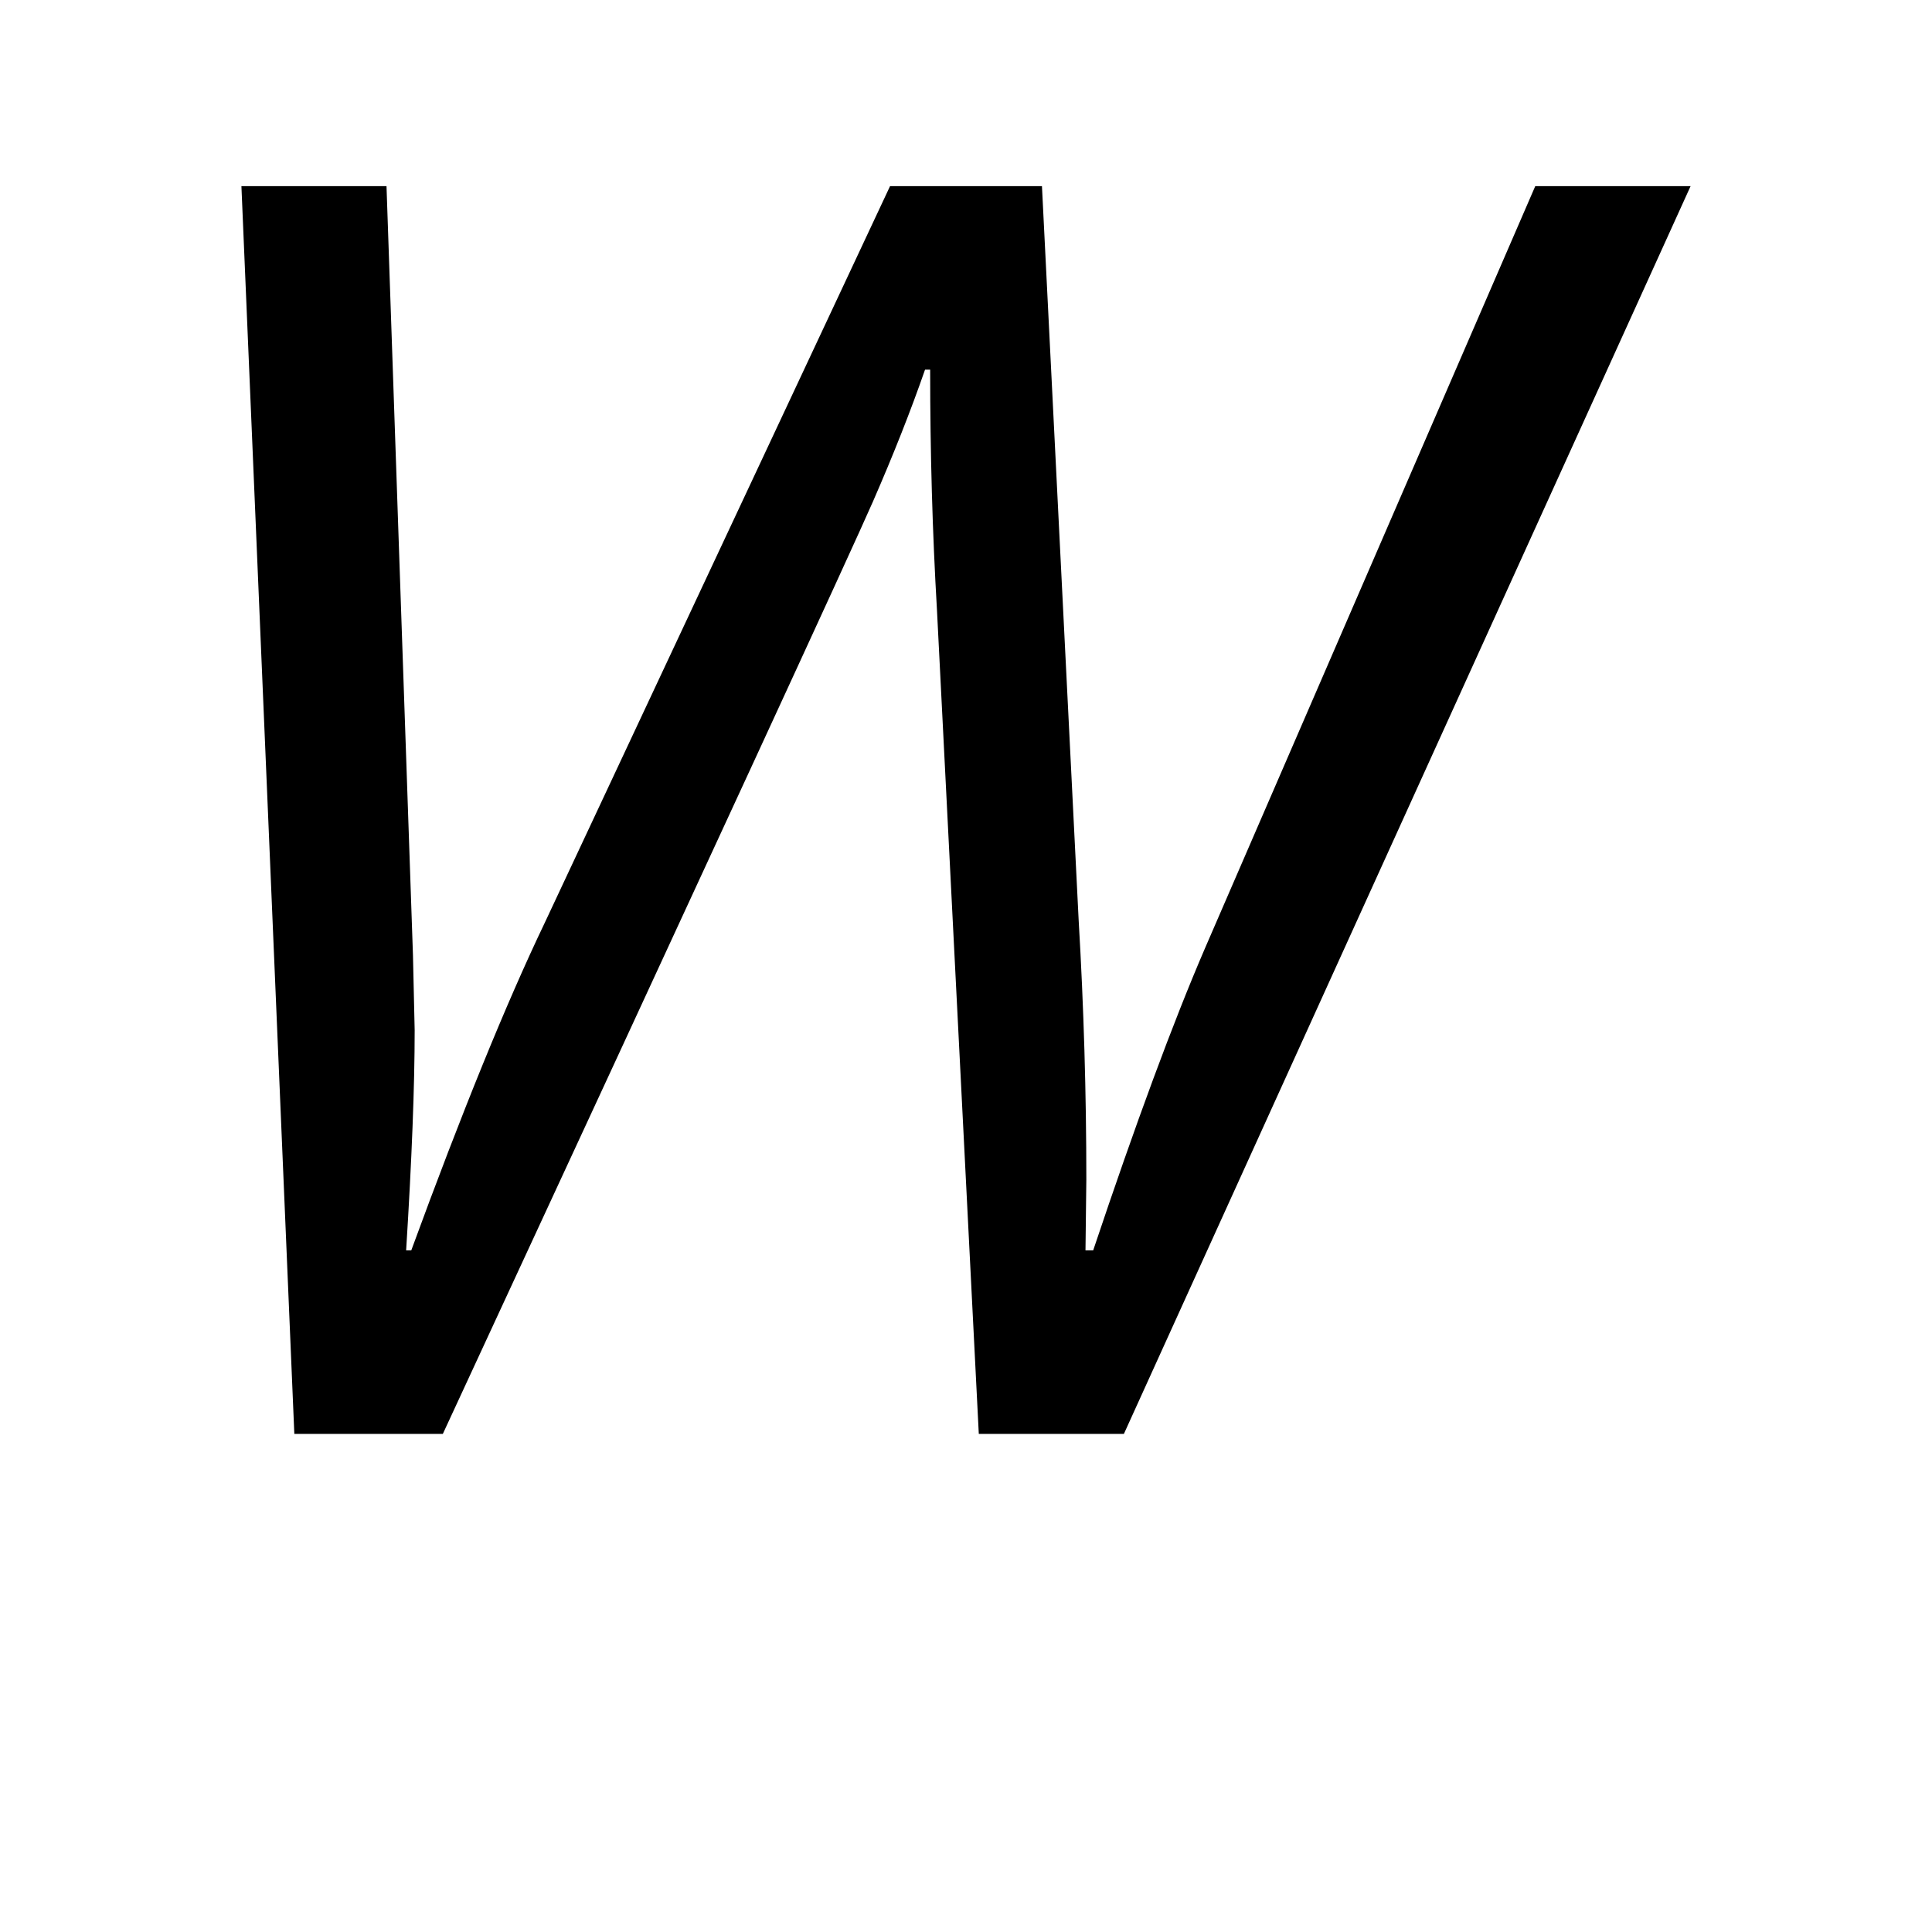
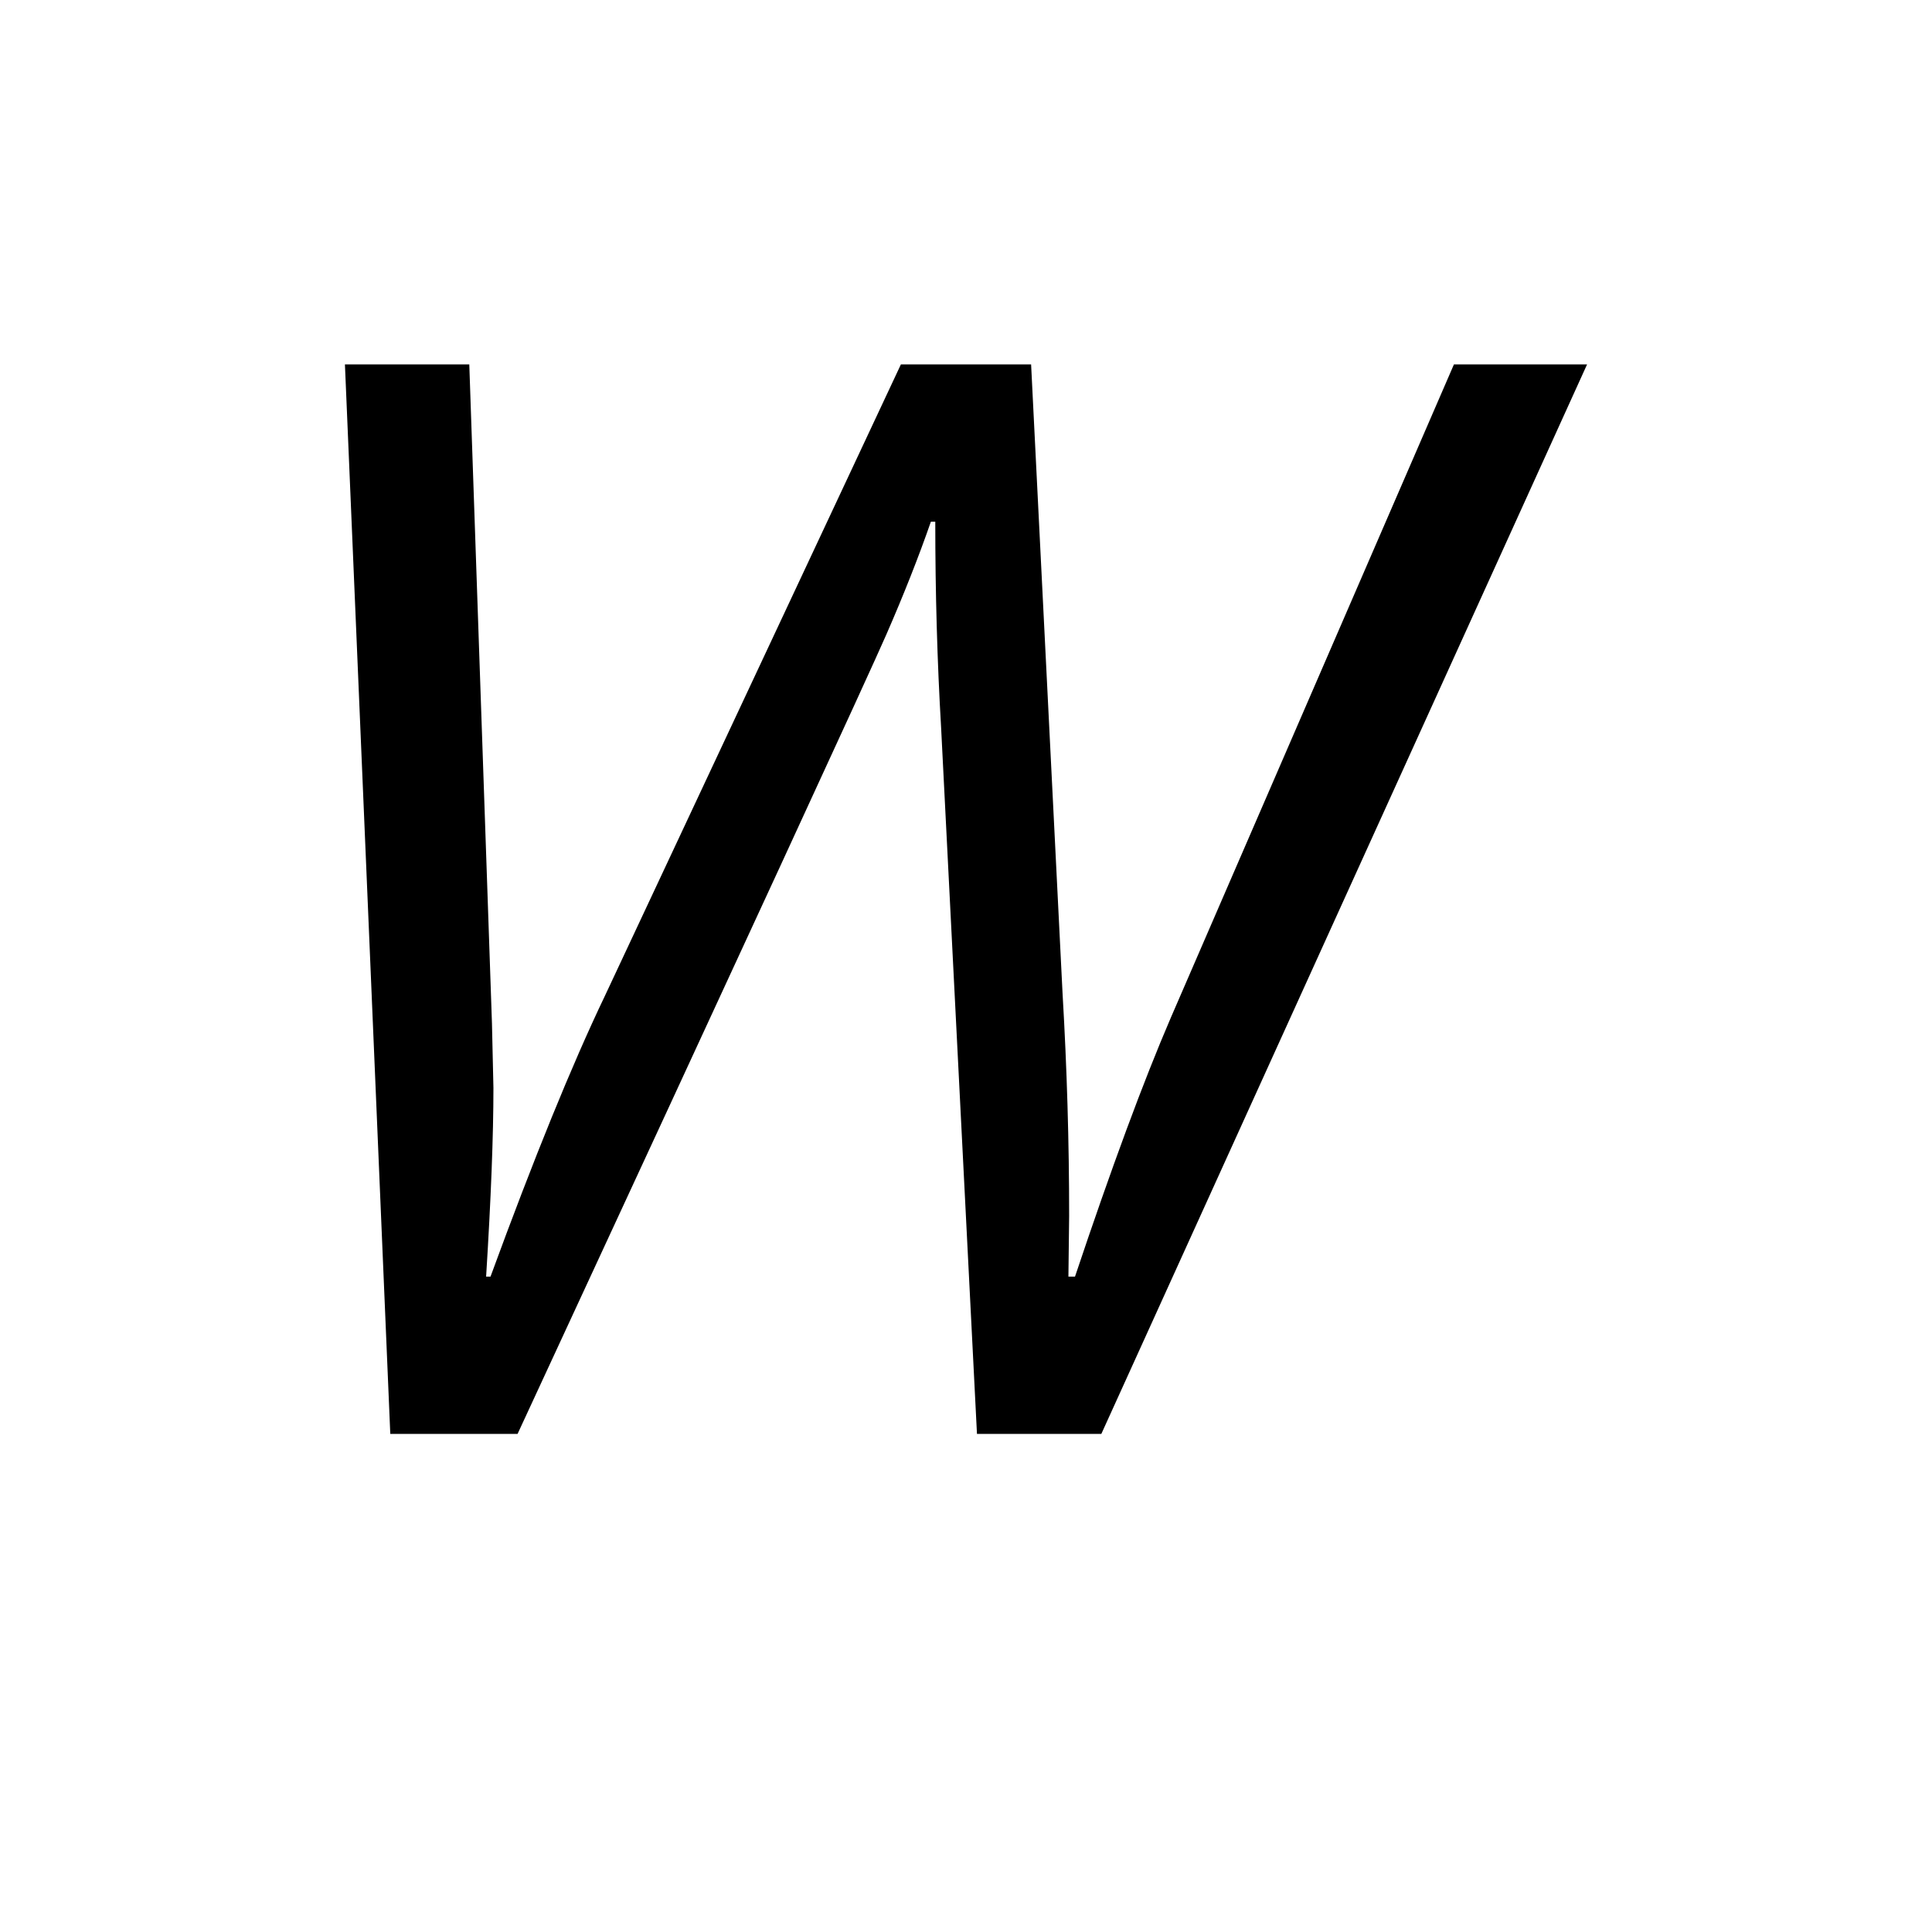
<svg xmlns="http://www.w3.org/2000/svg" height="512" width="512">
  <style>
path { fill: black; fill-rule: nonzero; }
</style>
-   <g transform="translate(8 8) scale(0.2261742) translate(24.5 1644.75) scale(1 -1)">
+   <g transform="translate(8 8) scale(0.1938636) translate(207.25 1918.875) scale(1 -1)">
    <path d="M1257,0 l-170,0 l-49,965 q-8,136,-8,282 l-6,0 q-25,-72,-61,-154.5 q-36,-82.5,-504,-1092.5 l-174,0 l-62,1462 l170,0 l31,-901 l2,-88 q0,-98,-10,-258 l6,0 q89,243,156,383 l405,864 l178,0 l43,-860 q9,-153,9,-304 l-1,-83 l9,0 q75,224,131,354 l387,893 l182,0 l-664,-1462 z" />
  </g>
</svg>
